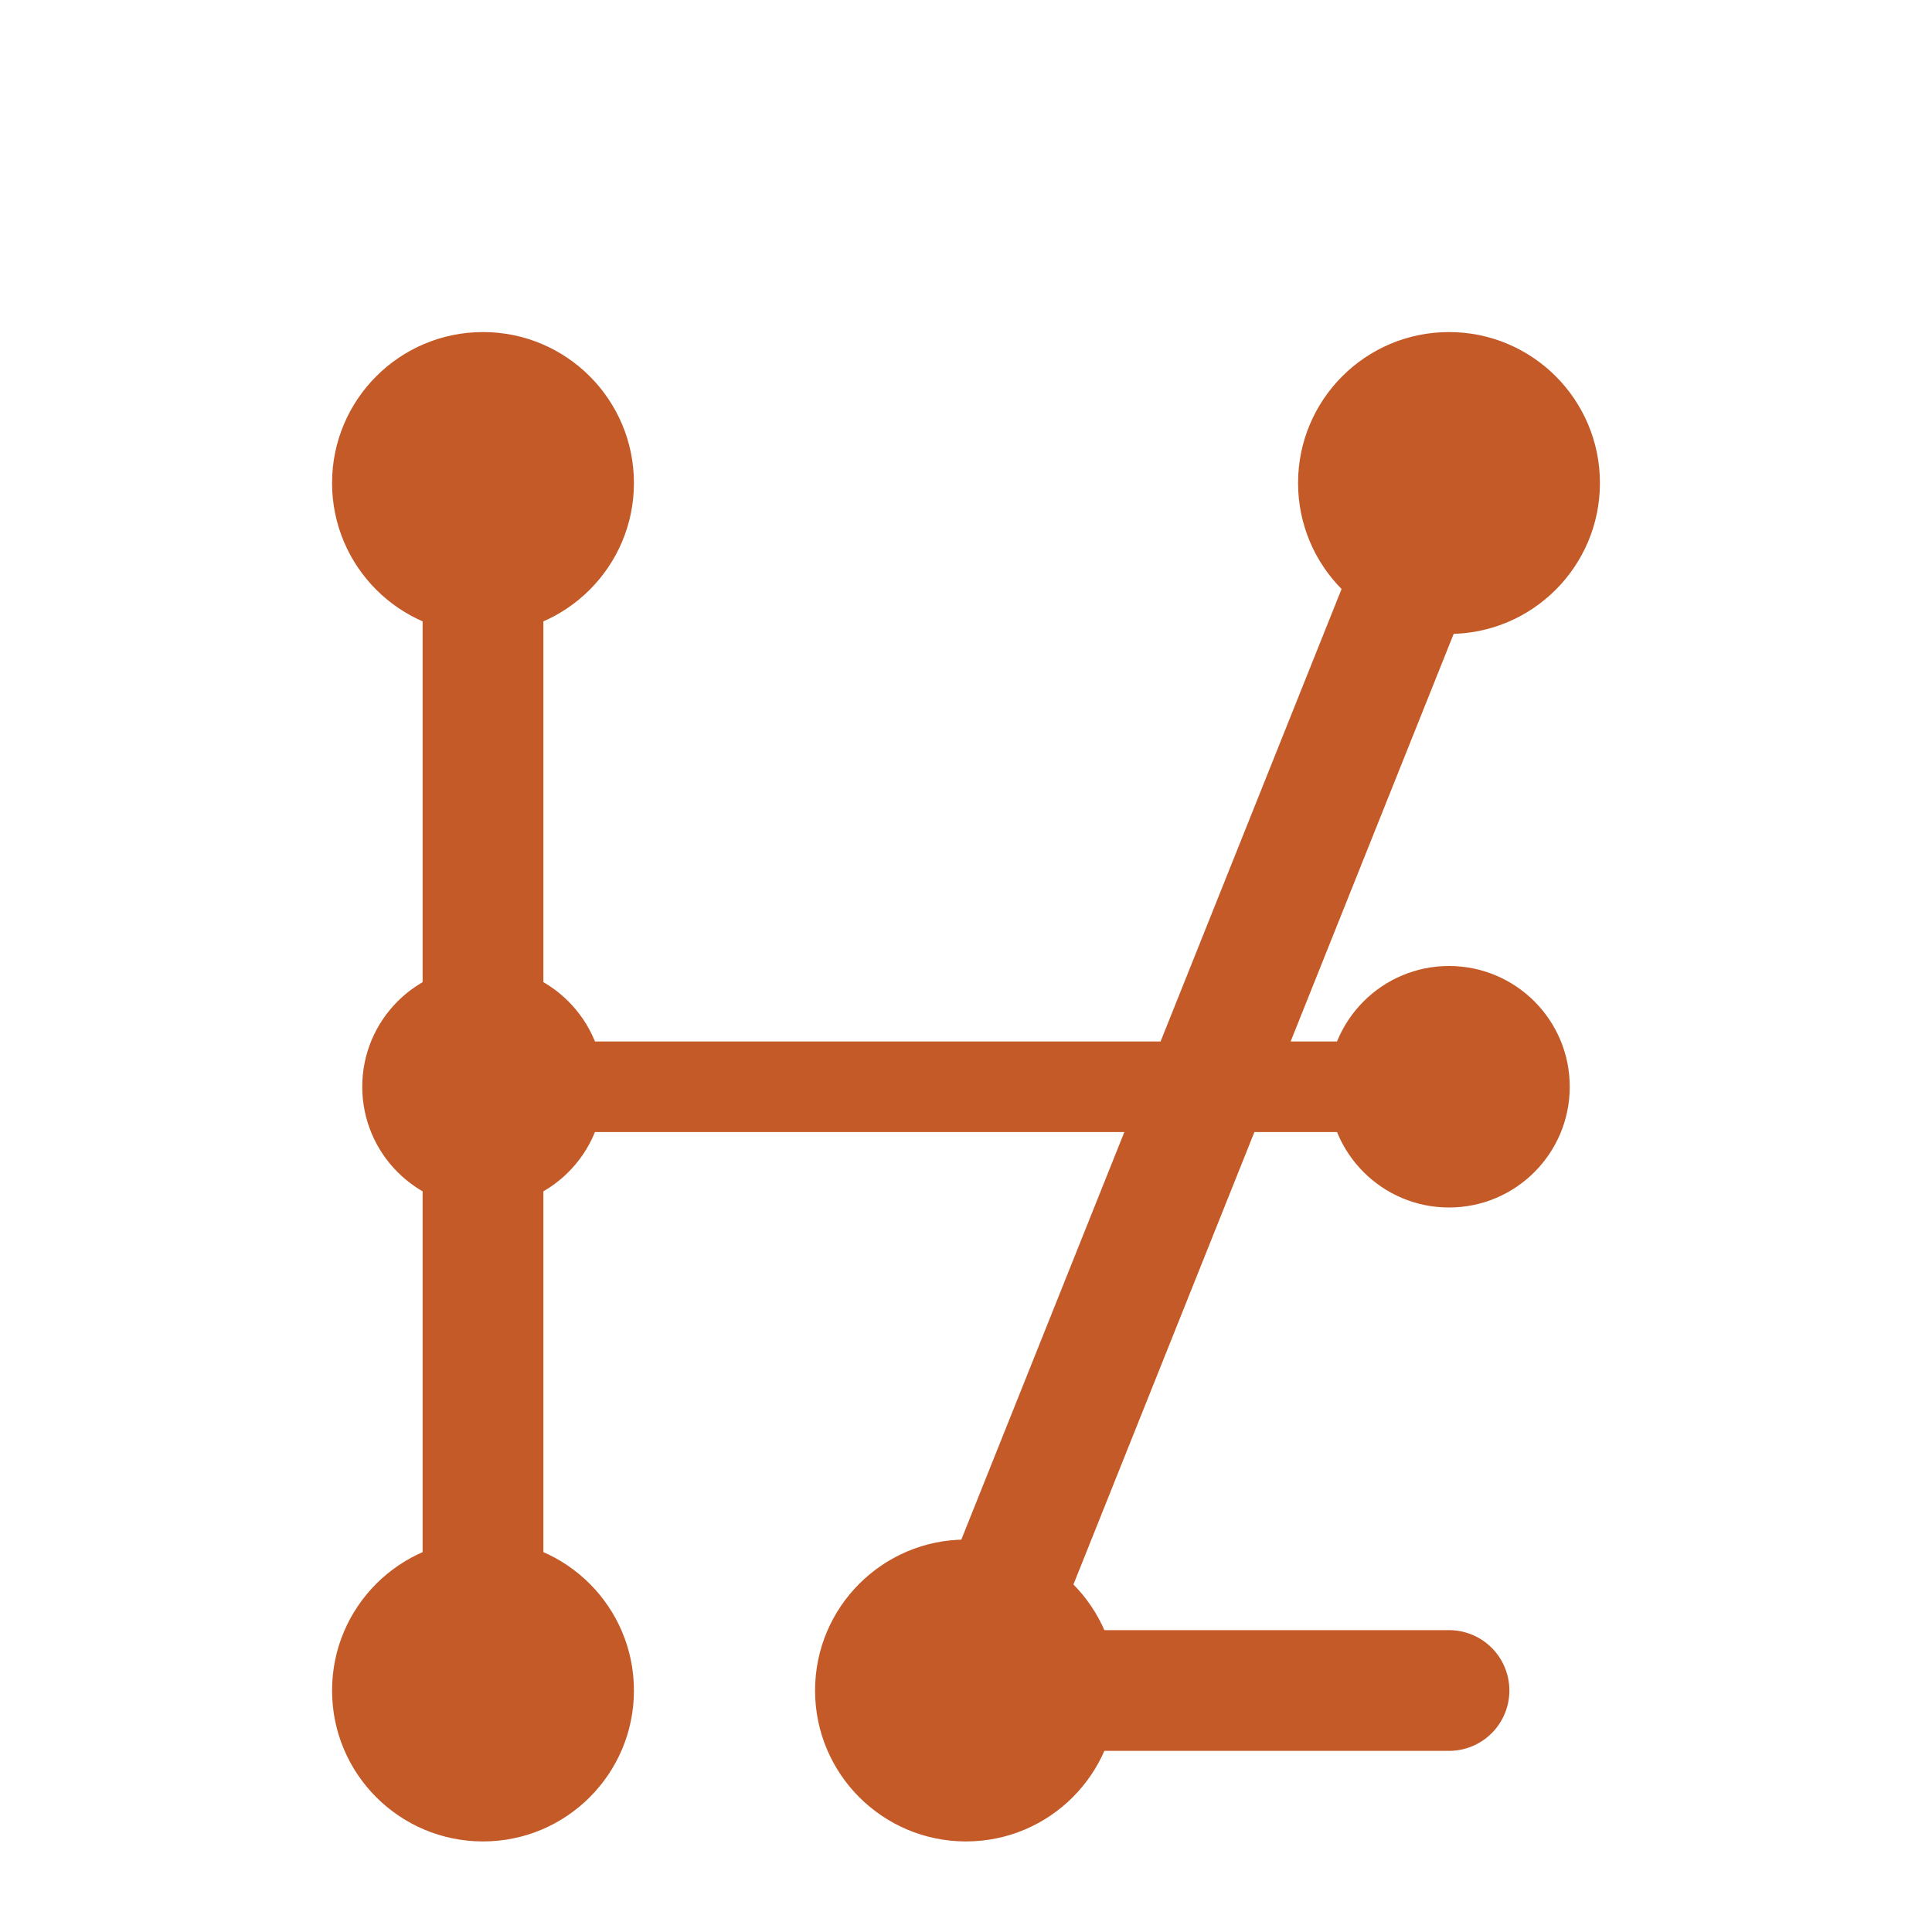
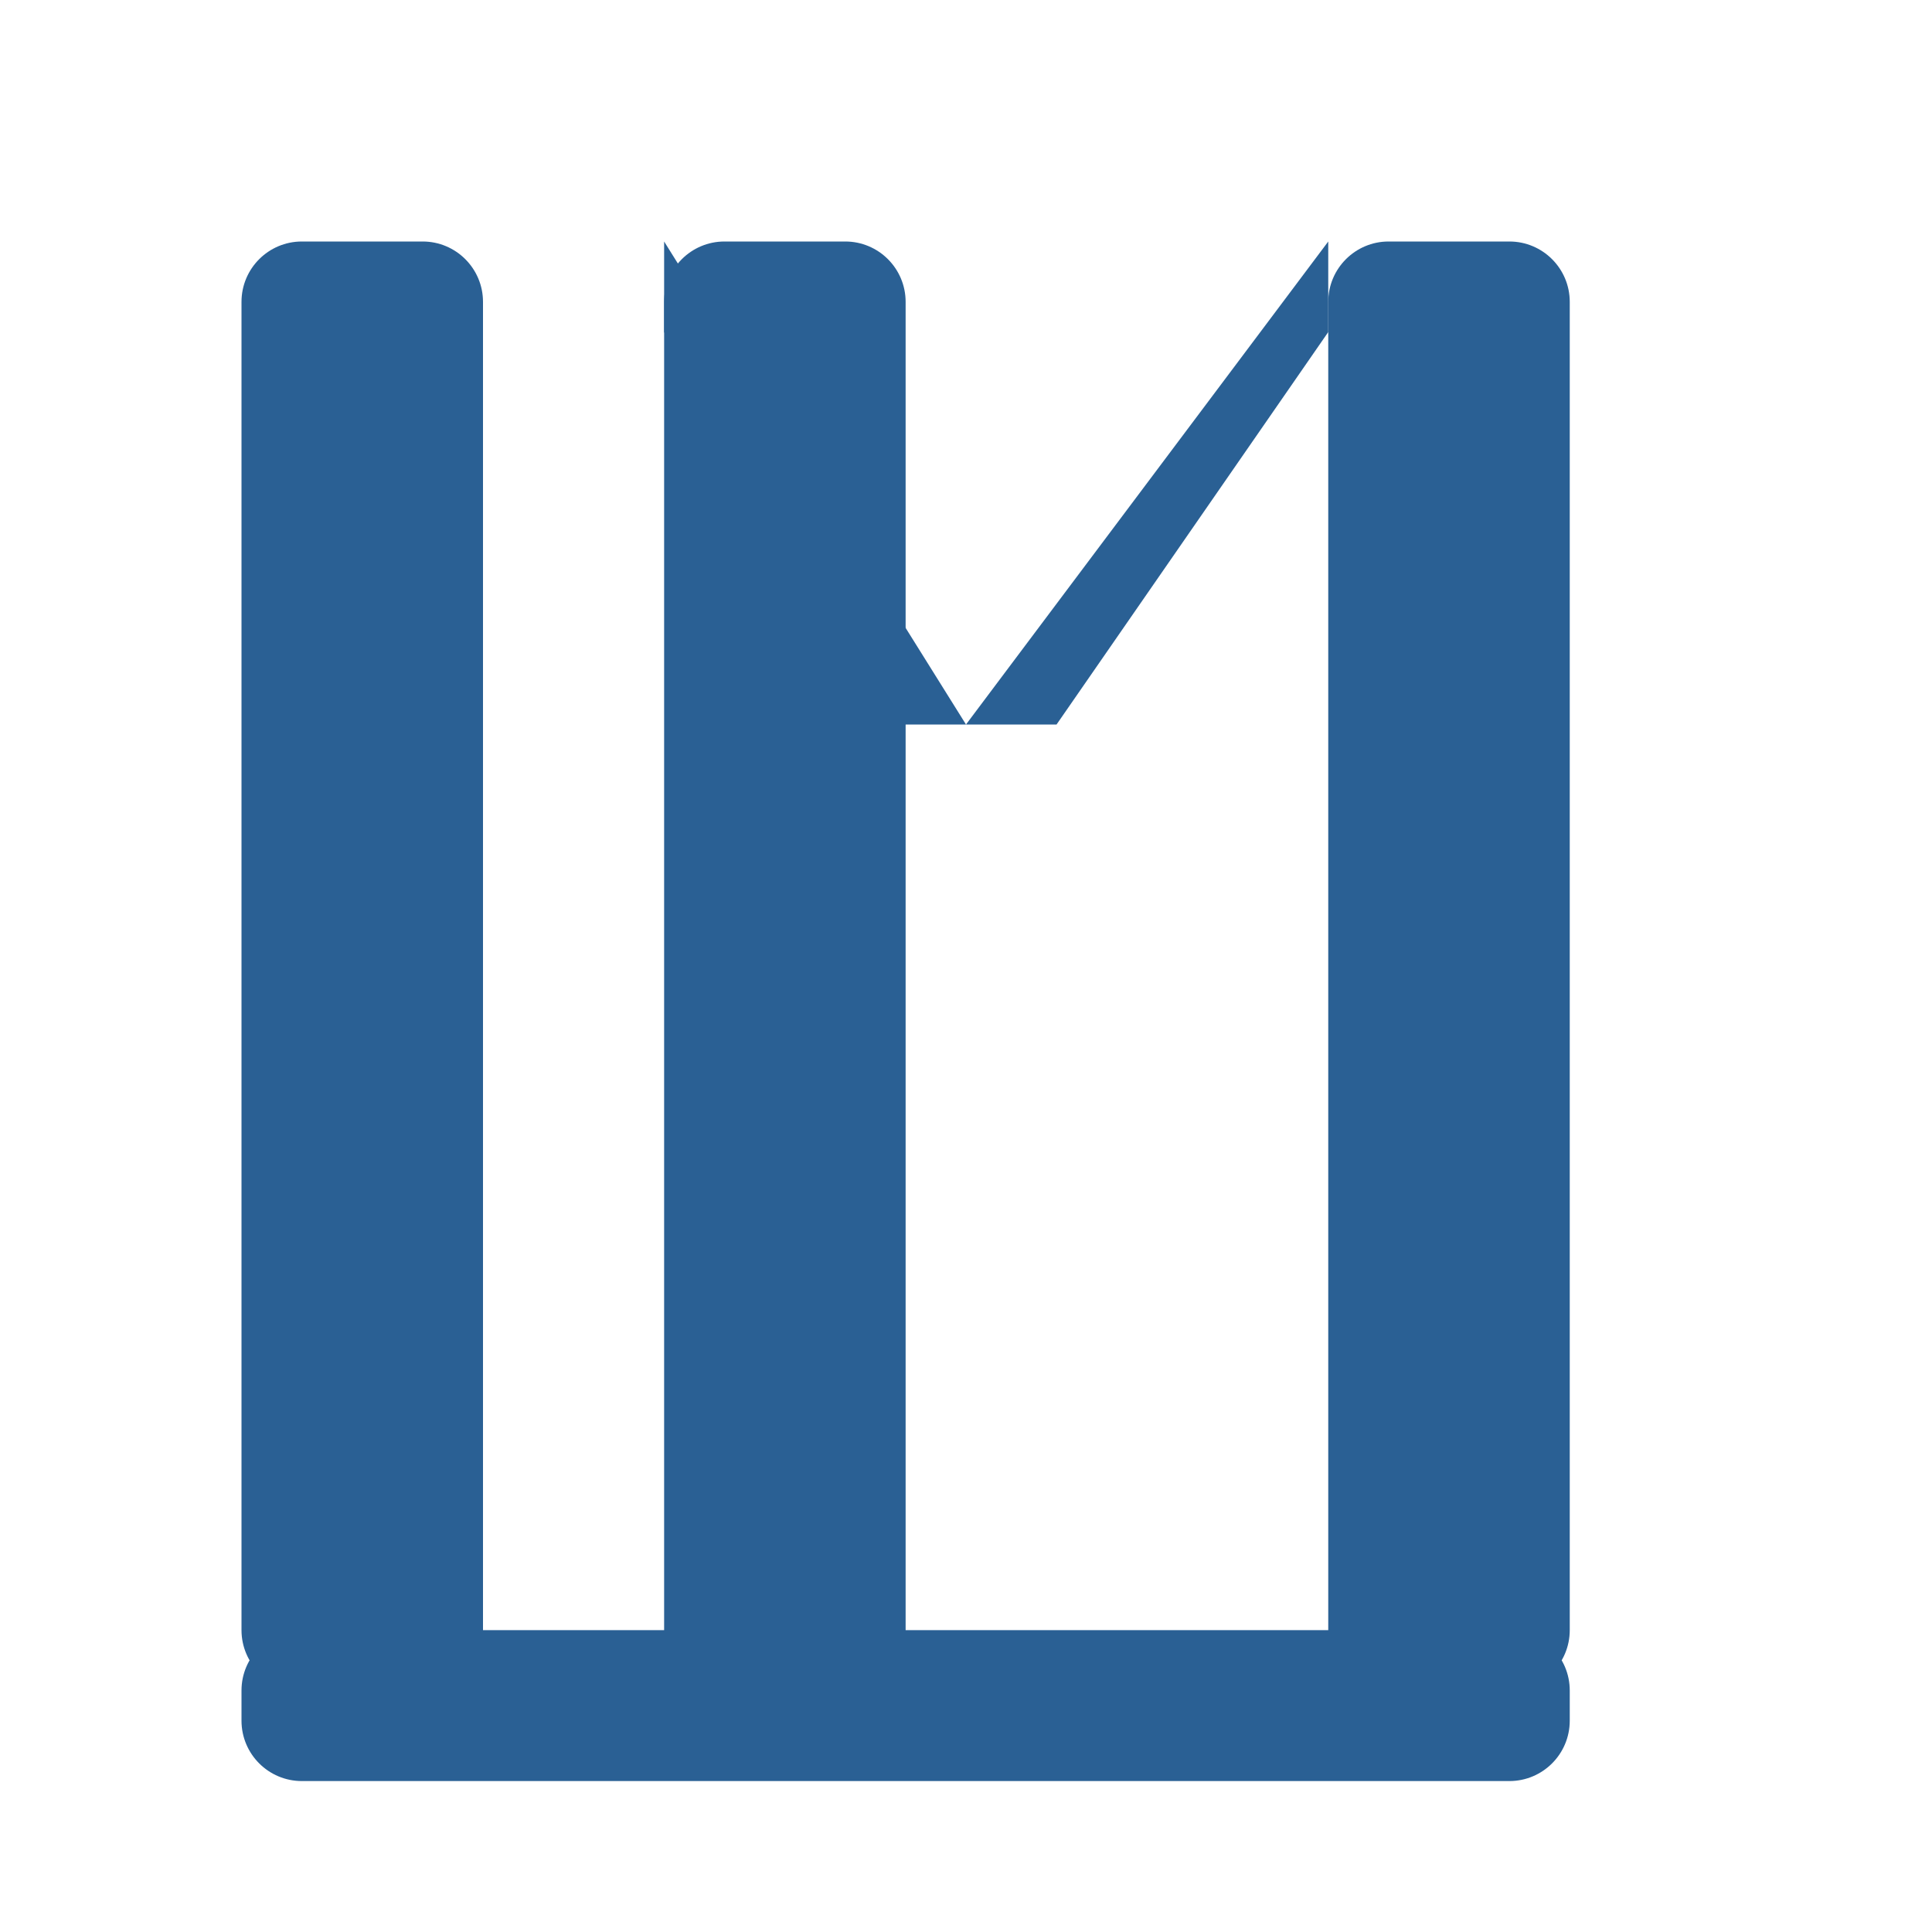
<svg xmlns="http://www.w3.org/2000/svg" viewBox="0 0 32 32" width="32" height="32">
-   <g transform="translate(4, 4)">
-     <line x1="4" y1="4" x2="4" y2="24" stroke="#C45A27" stroke-width="2" stroke-linecap="round" />
-     <line x1="20" y1="4" x2="12" y2="24" stroke="#C45A27" stroke-width="2" stroke-linecap="round" />
-     <line x1="12" y1="24" x2="20" y2="24" stroke="#C45A27" stroke-width="2" stroke-linecap="round" />
-     <line x1="4" y1="14" x2="20" y2="14" stroke="#C45A27" stroke-width="1.5" stroke-linecap="round" />
-     <circle cx="4" cy="4" r="2.5" fill="#C45A27" />
-     <circle cx="4" cy="24" r="2.5" fill="#C45A27" />
-     <circle cx="20" cy="4" r="2.5" fill="#C45A27" />
-     <circle cx="12" cy="24" r="2.5" fill="#C45A27" />
-     <circle cx="4" cy="14" r="2" fill="#C45A27" />
-     <circle cx="20" cy="14" r="2" fill="#C45A27" />
-   </g>
+   <rect x="4" y="4" width="4" height="24" rx="1" fill="#2A6094" />
+   <rect x="11" y="4" width="4" height="24" rx="1" fill="#2A6094" />
+   <path d="M11 4 L16 12 L14.5 12 L11 5.5" fill="#2A6094" />
+   <path d="M22 4 L16 12 L17.5 12 L22 5.5" fill="#2A6094" />
+   <rect x="22" y="4" width="4" height="24" rx="1" fill="#2A6094" />
+   <rect x="4" y="27" width="22" height="2.5" rx="1" fill="#2A6094" />
</svg>
